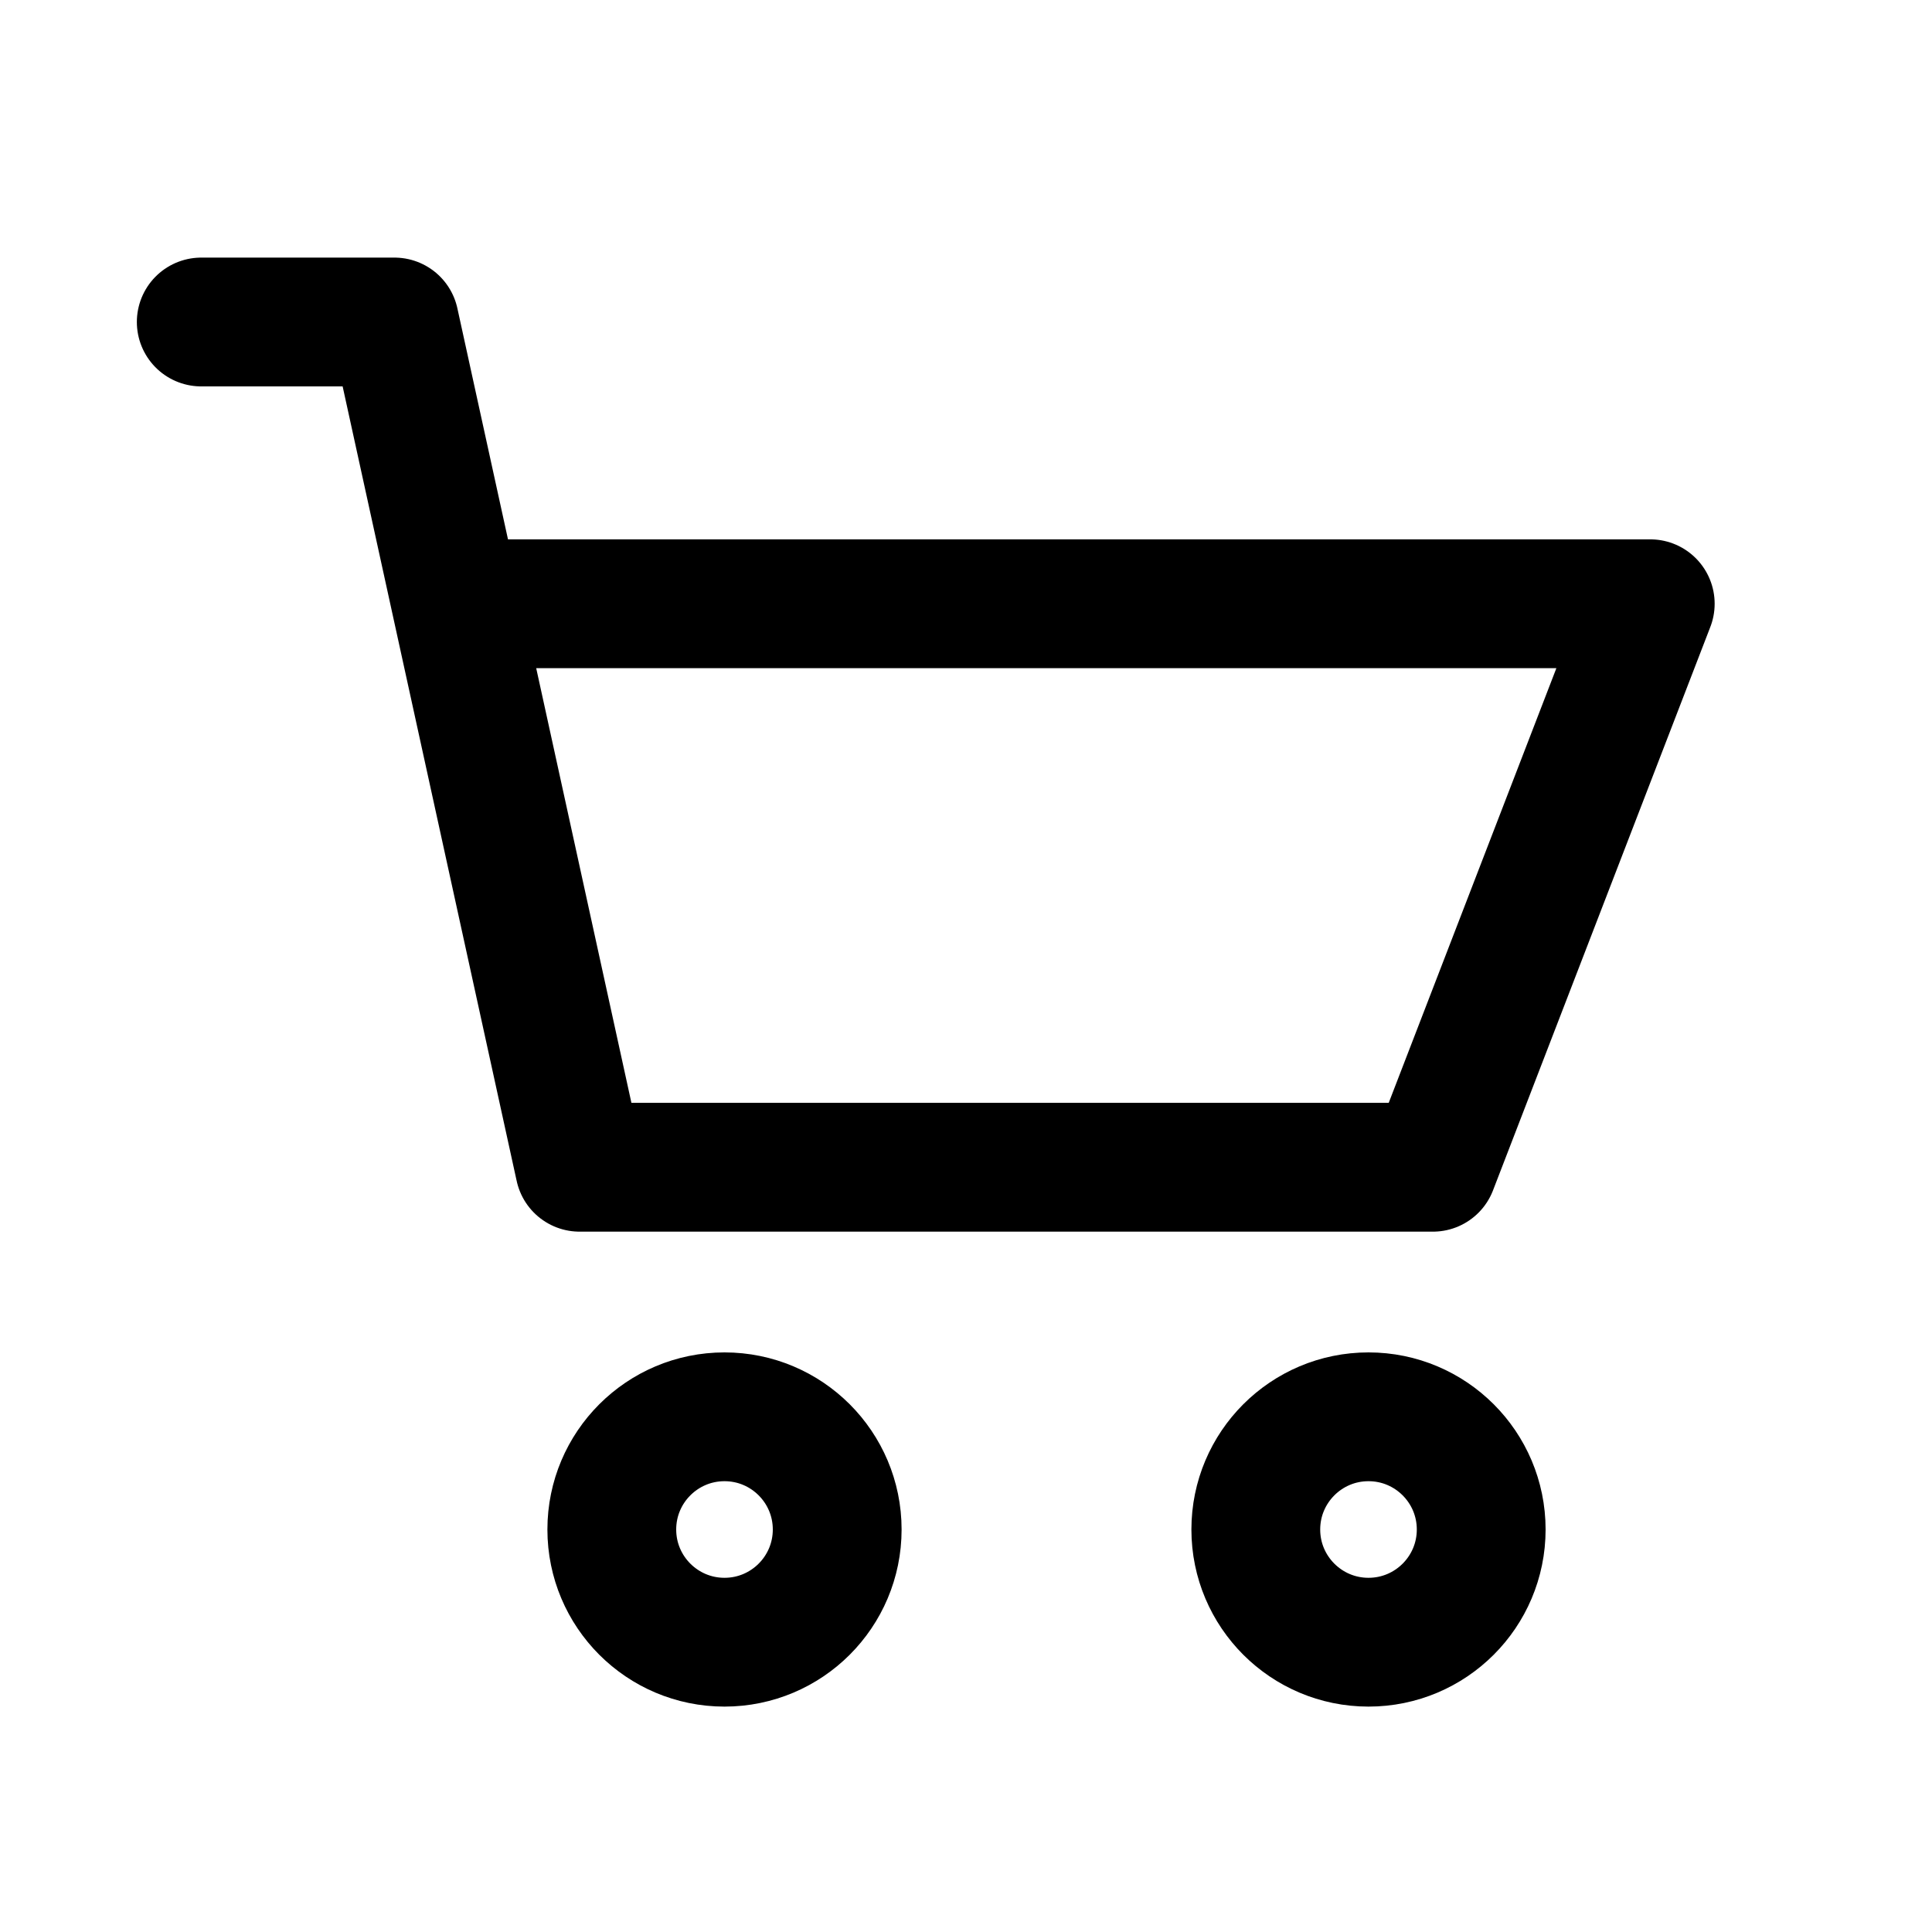
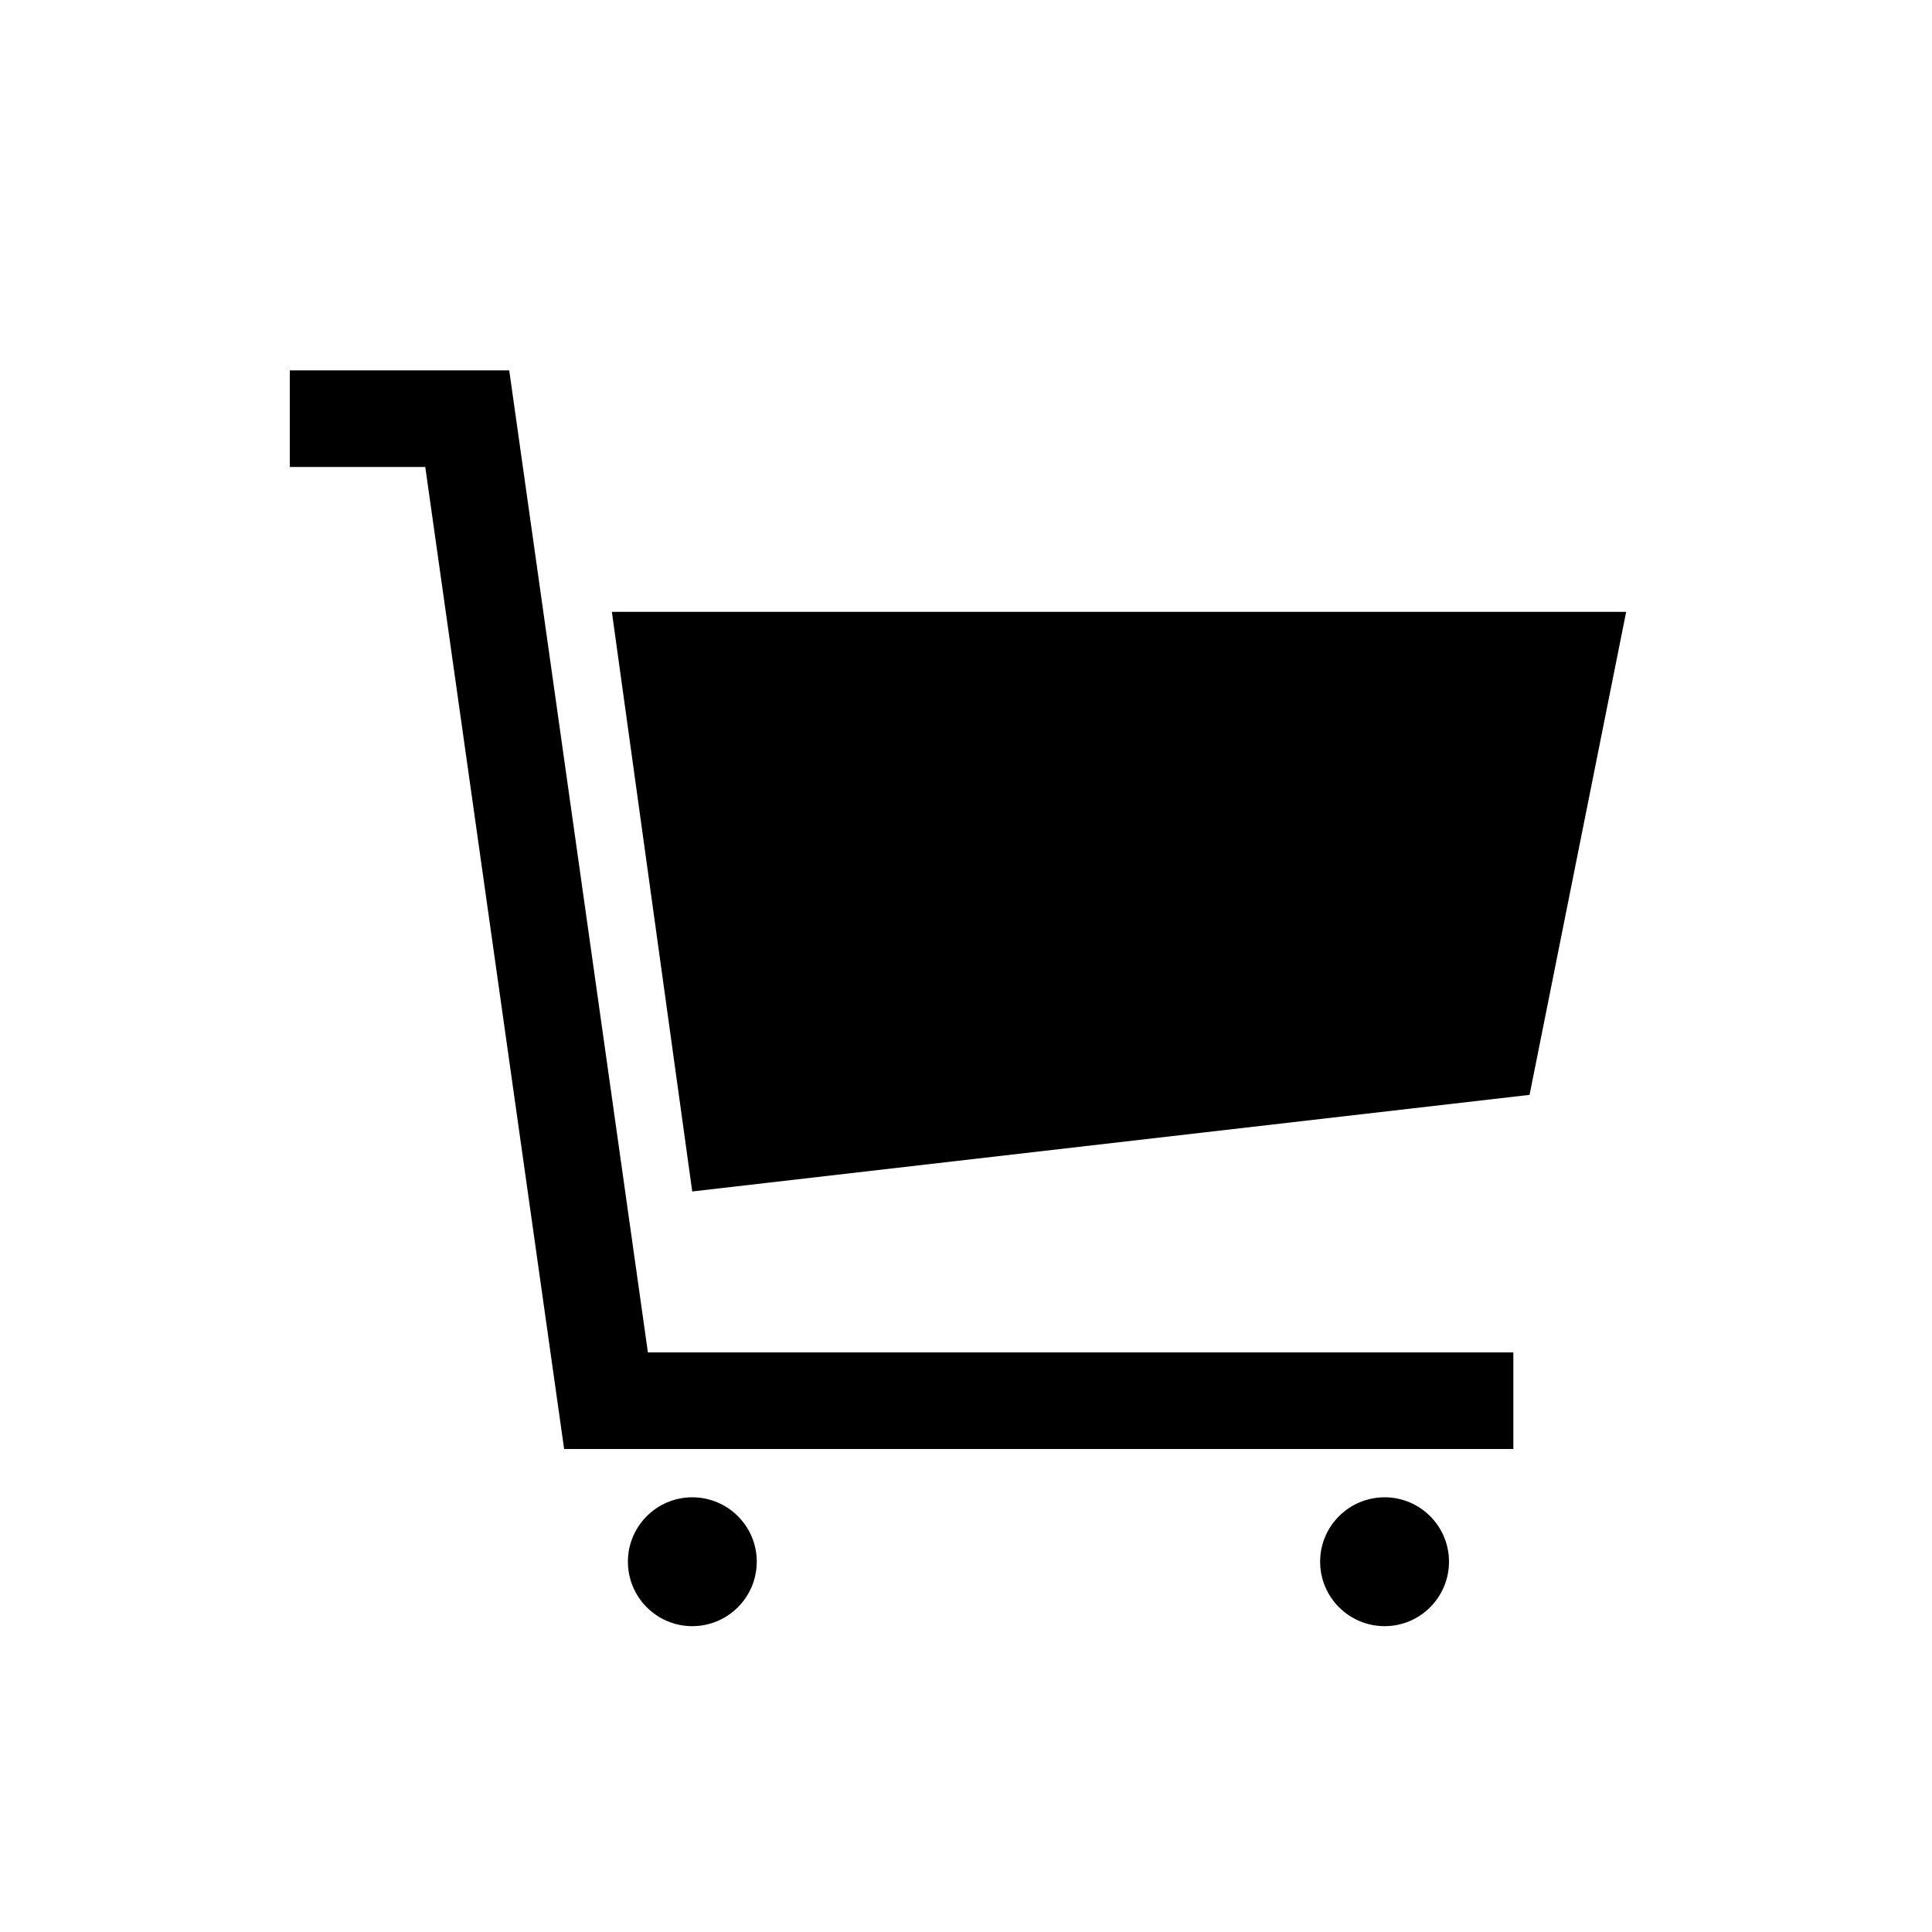
- <svg xmlns="http://www.w3.org/2000/svg" viewBox="0 0 24 24" width="24" height="24" fill="none" stroke="currentColor" stroke-width="1.6" stroke-linecap="round" stroke-linejoin="round">
-   <path d="M2.5 4h2.4l2.3 10.5h10.6L20.5 7.5H6" />
-   <circle cx="9" cy="19" r="1.4" />
-   <circle cx="17" cy="19" r="1.4" />
+ <svg xmlns="http://www.w3.org/2000/svg" viewBox="0 0 1024 1024" width="24" height="24">
+   <path d="M401.1 827.7C401.1 808.9 385.8 793.6 366.9 793.6C348.1 793.6 332.8 808.9 332.8 827.7C332.8 846.6 348.1 861.9 366.9 861.9C385.8 861.9 401.1 846.6 401.1 827.7M768 827.7C768 808.9 752.7 793.6 733.9 793.6C715 793.6 699.7 808.9 699.7 827.7C699.7 846.6 715 861.9 733.9 861.9C752.7 861.9 768 846.6 768 827.7M298.9 768L299 768L225.4 247.5L153.6 247.5L153.6 196.3L269.9 196.3L343.4 716.8L802.1 716.8L802.1 768M366.9 631.5L324.3 324.3L861.9 324.3L810.7 580.3" />
</svg>
